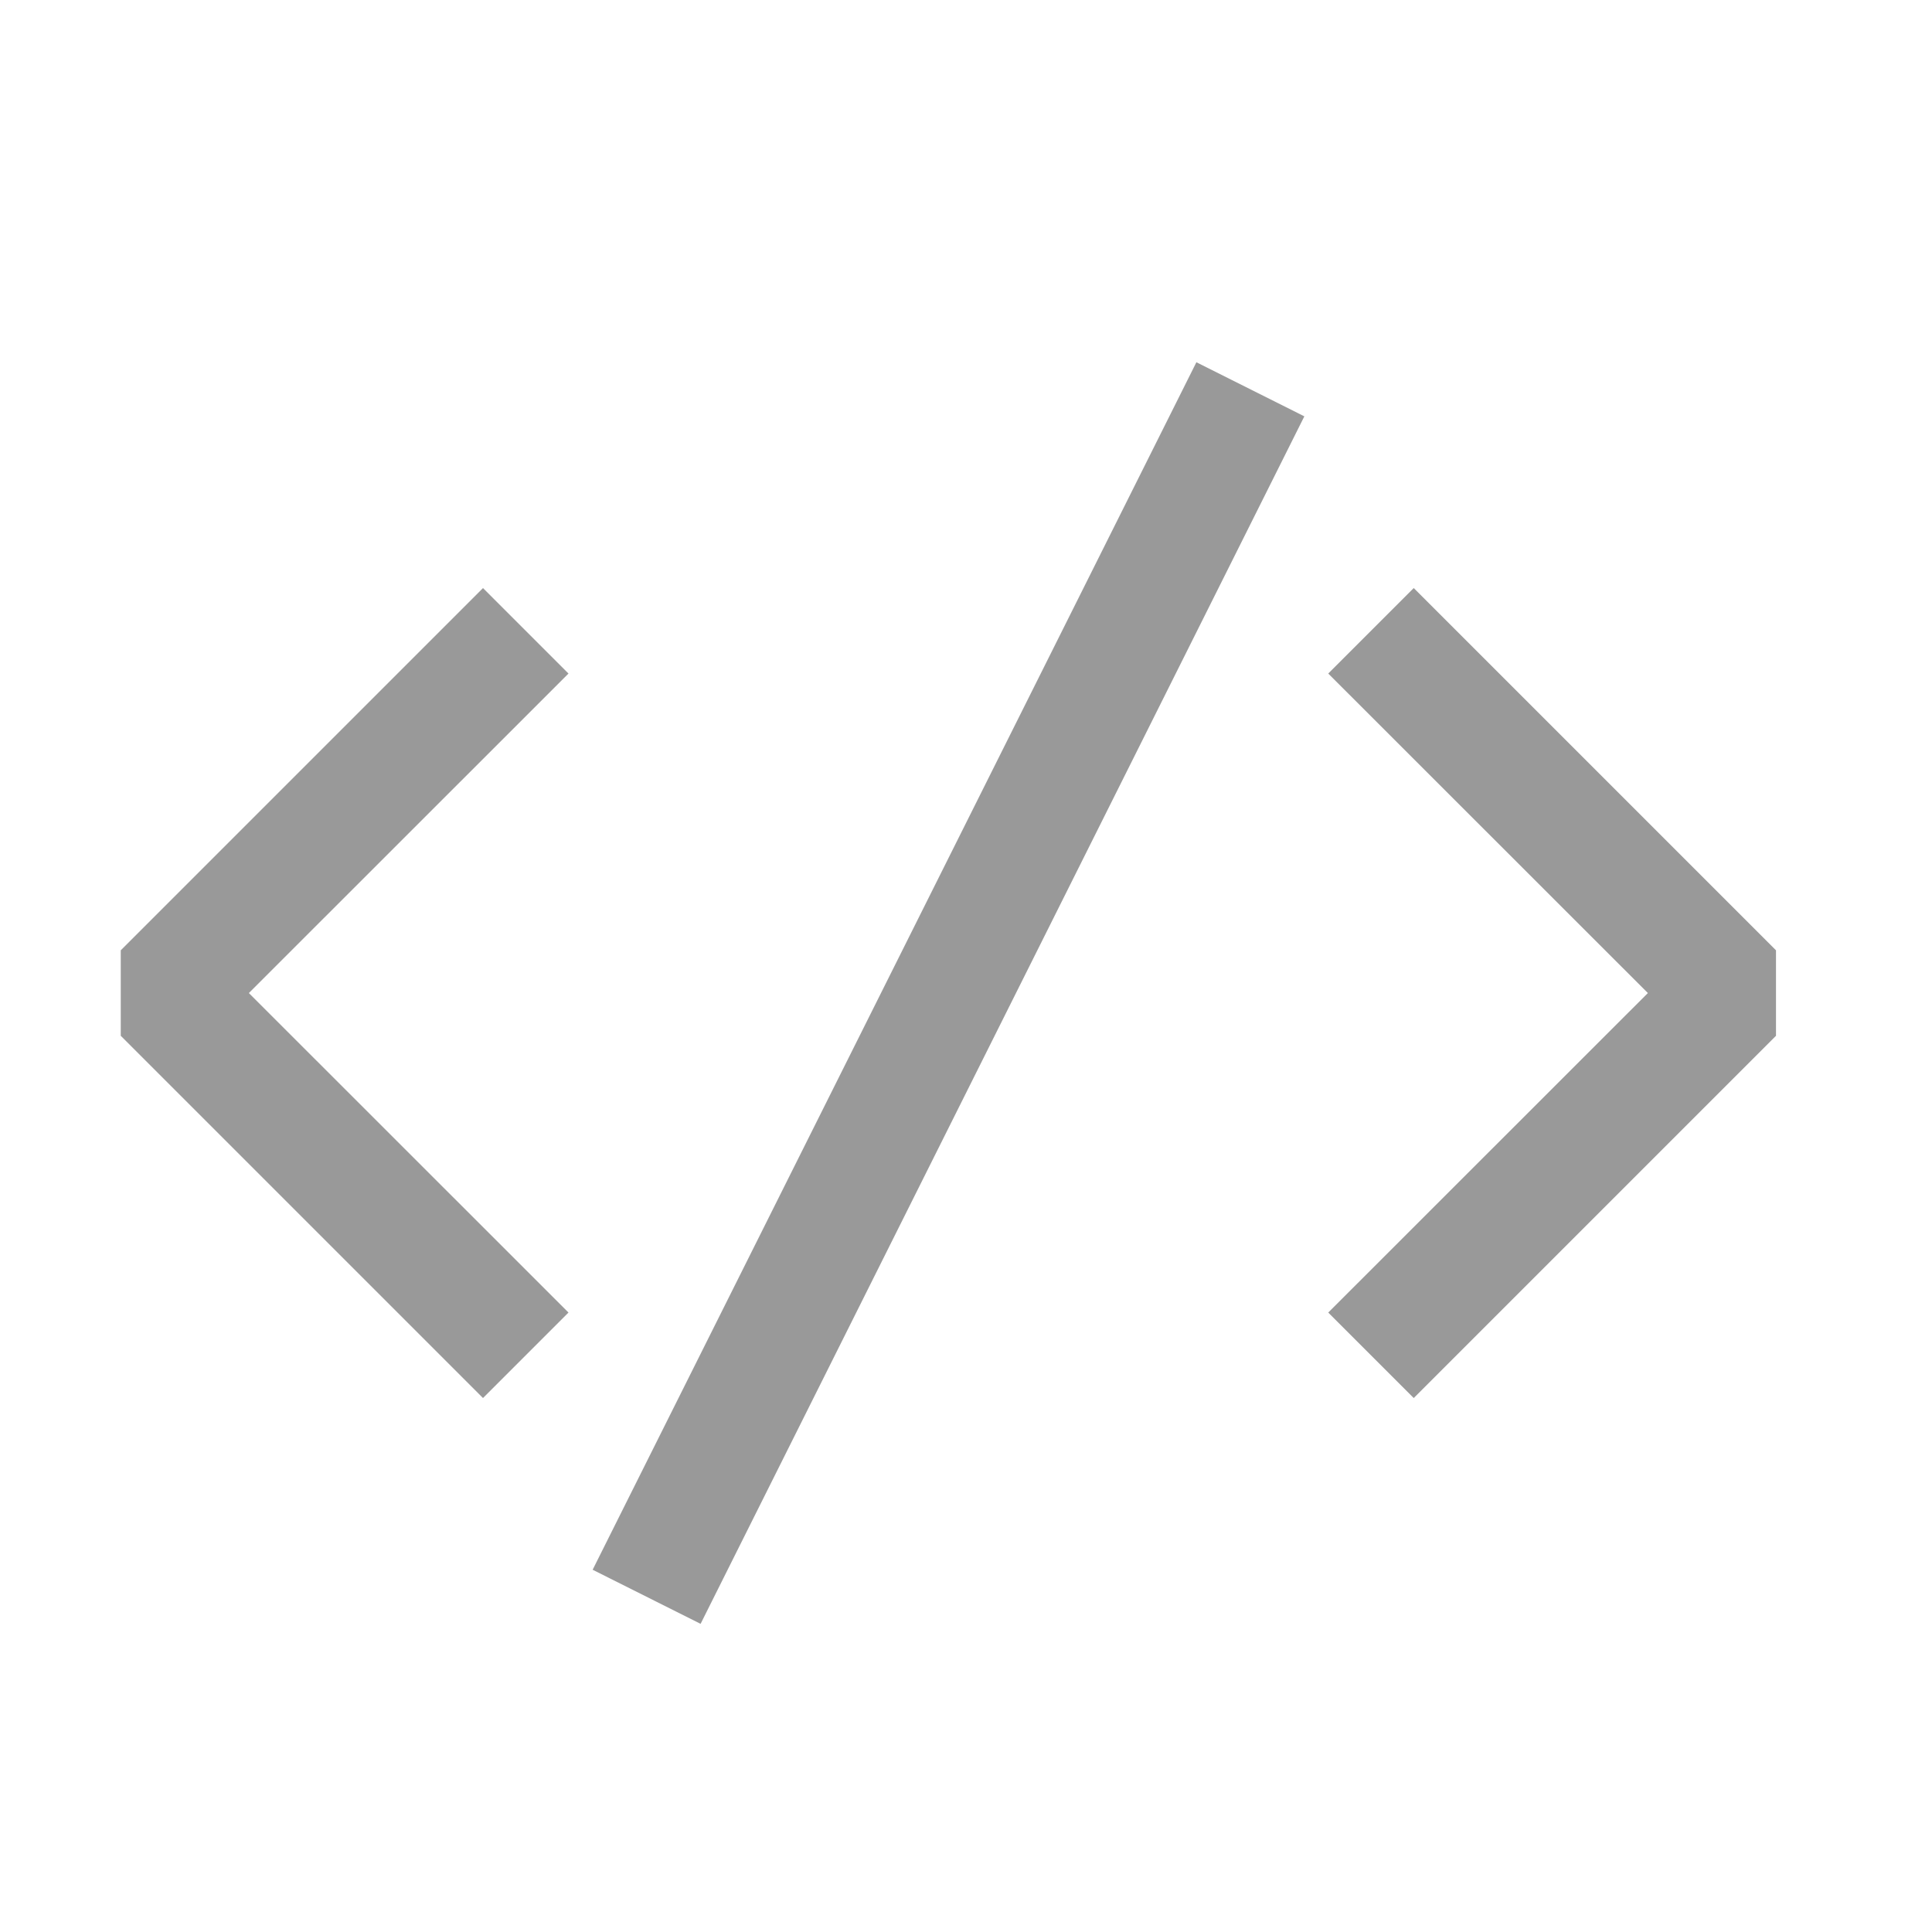
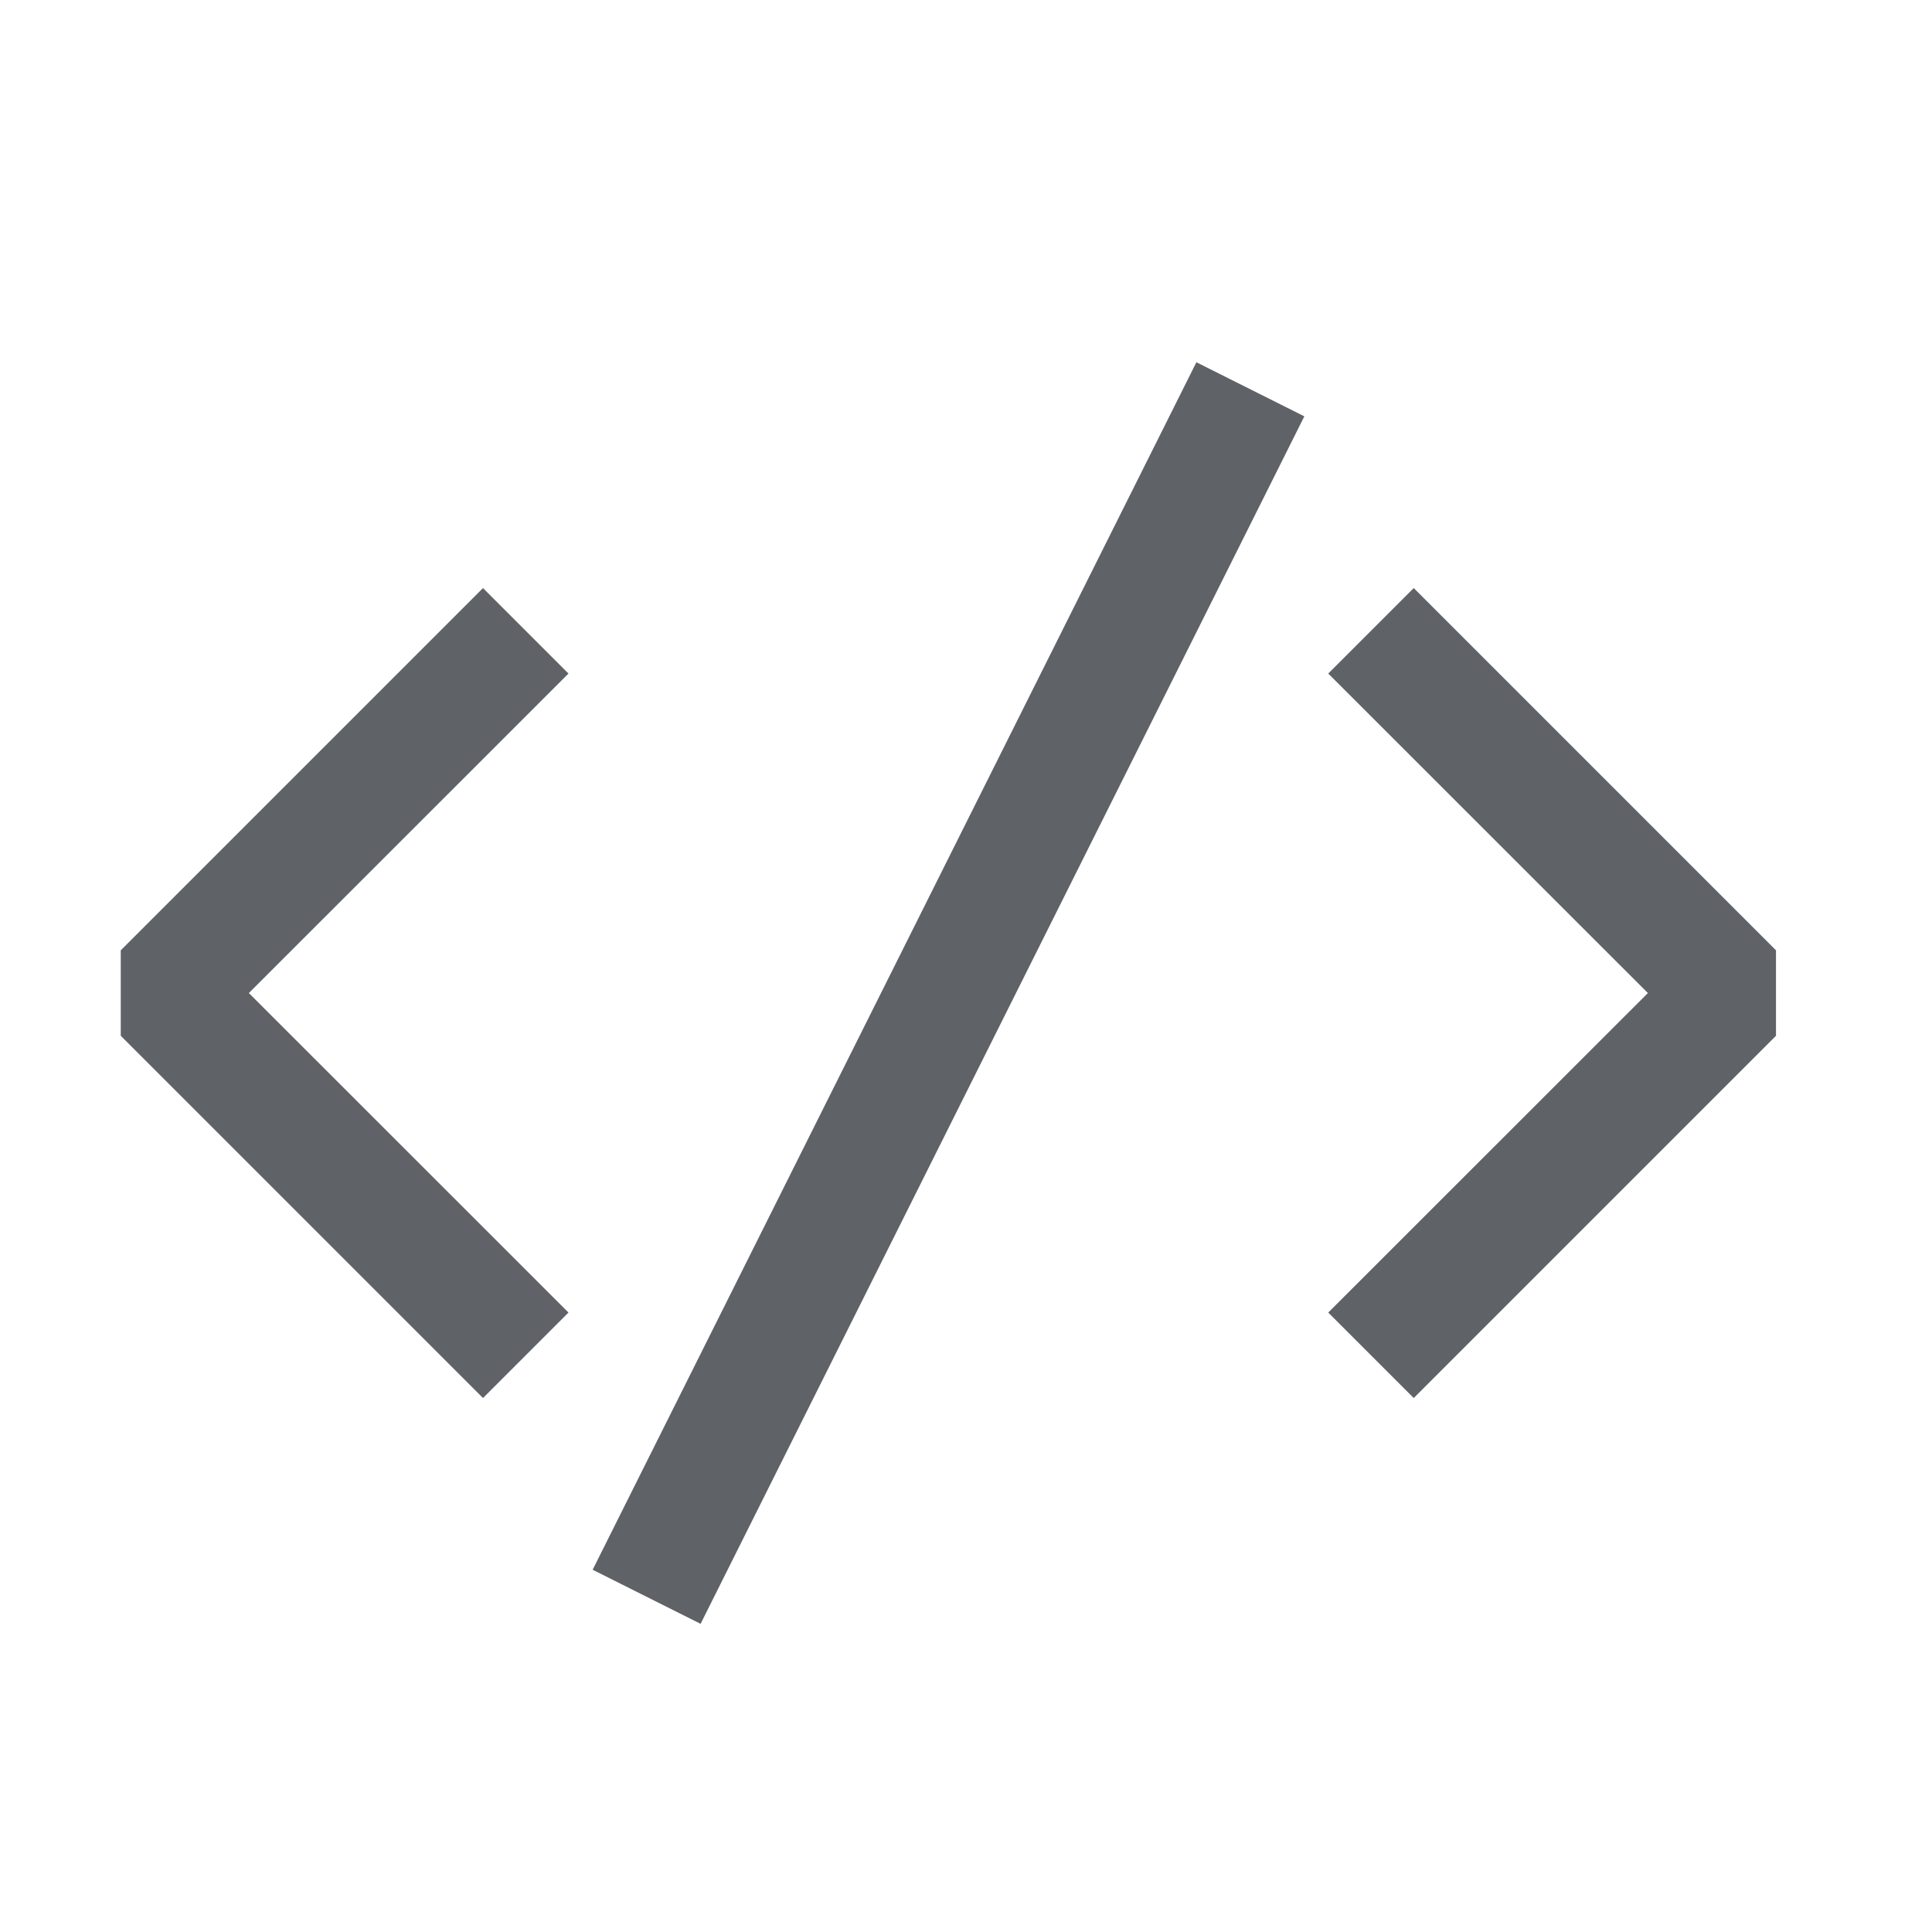
<svg xmlns="http://www.w3.org/2000/svg" width="16" height="16" viewBox="0 0 16 16" fill="none">
-   <path d="M4.708 5.578L2.061 8.224L4.708 10.87L4 11.578L1 8.578V7.87L4 4.87L4.708 5.578ZM11.708 4.87L11 5.578L13.647 8.224L11 10.87L11.708 11.578L14.708 8.578V7.87L11.708 4.87ZM4.908 13L5.802 13.448L10.802 3.448L9.908 3L4.908 13Z" fill="#999999" />
+   <path d="M4.708 5.578L2.061 8.224L4.708 10.87L4 11.578L1 8.578V7.87L4 4.87L4.708 5.578ZM11.708 4.87L11 5.578L13.647 8.224L11 10.87L11.708 11.578L14.708 8.578V7.87L11.708 4.87ZM4.908 13L5.802 13.448L10.802 3.448L9.908 3L4.908 13Z" fill="#5F6368" />
</svg>
